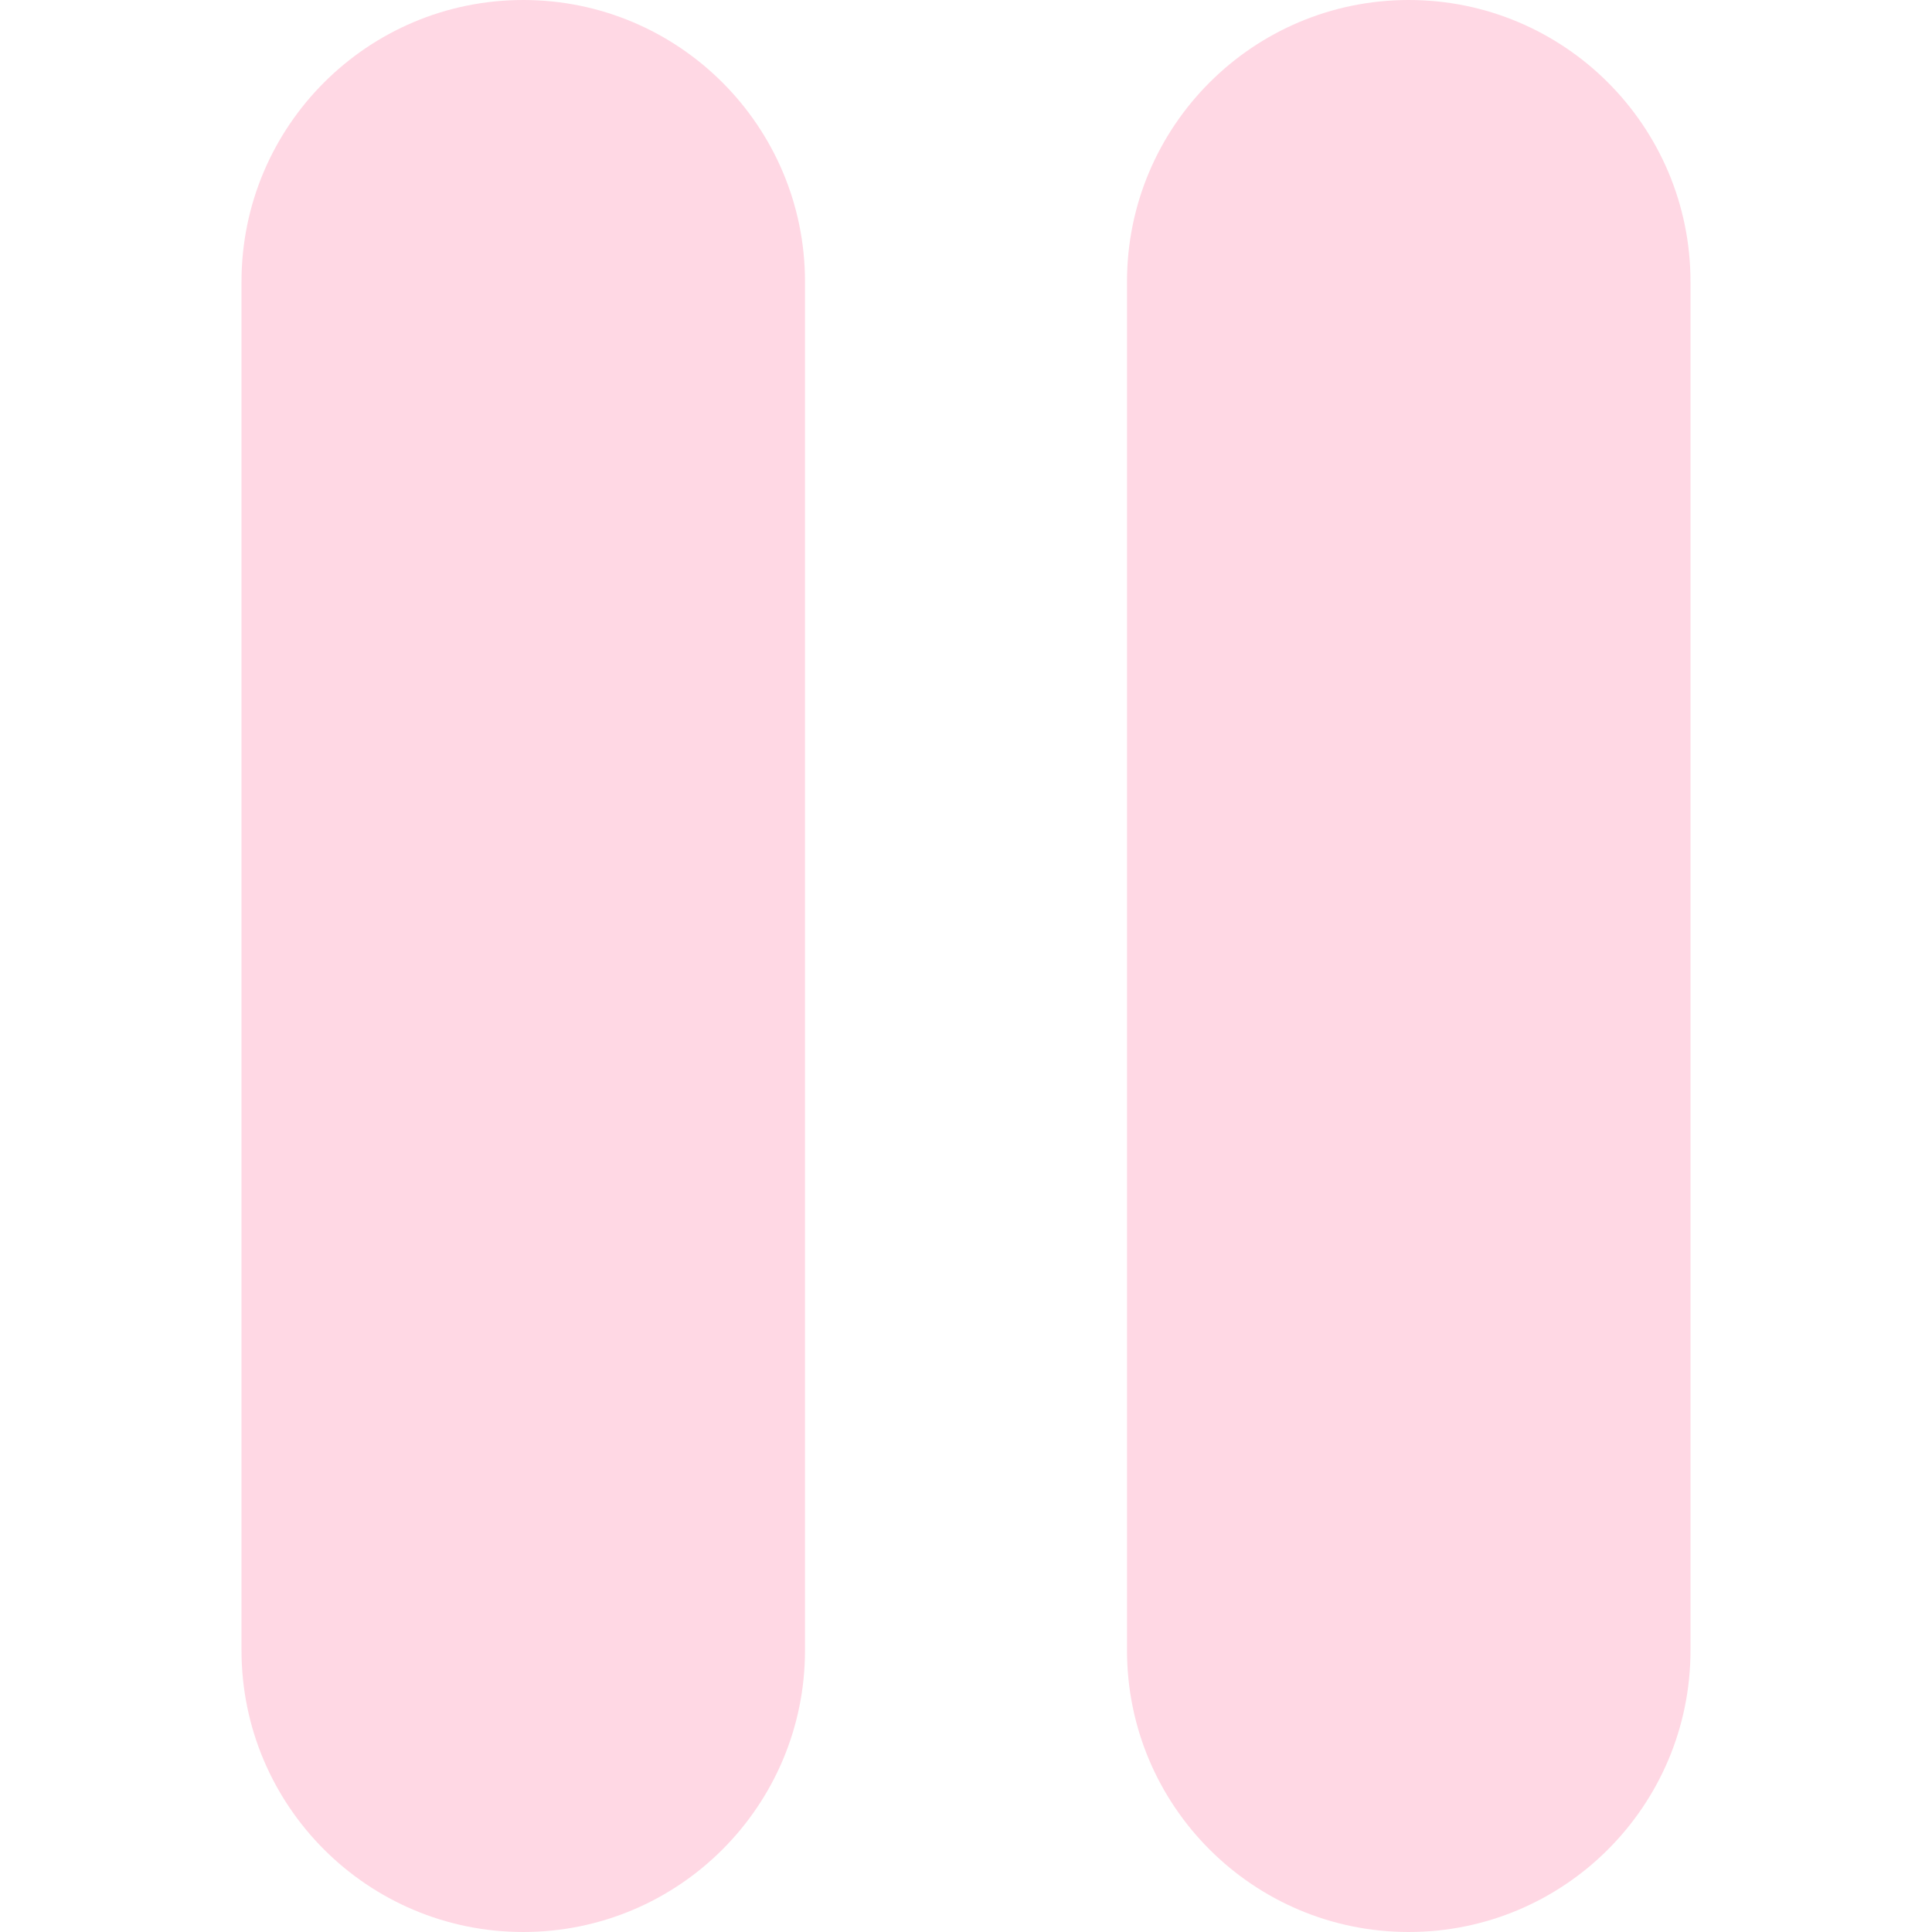
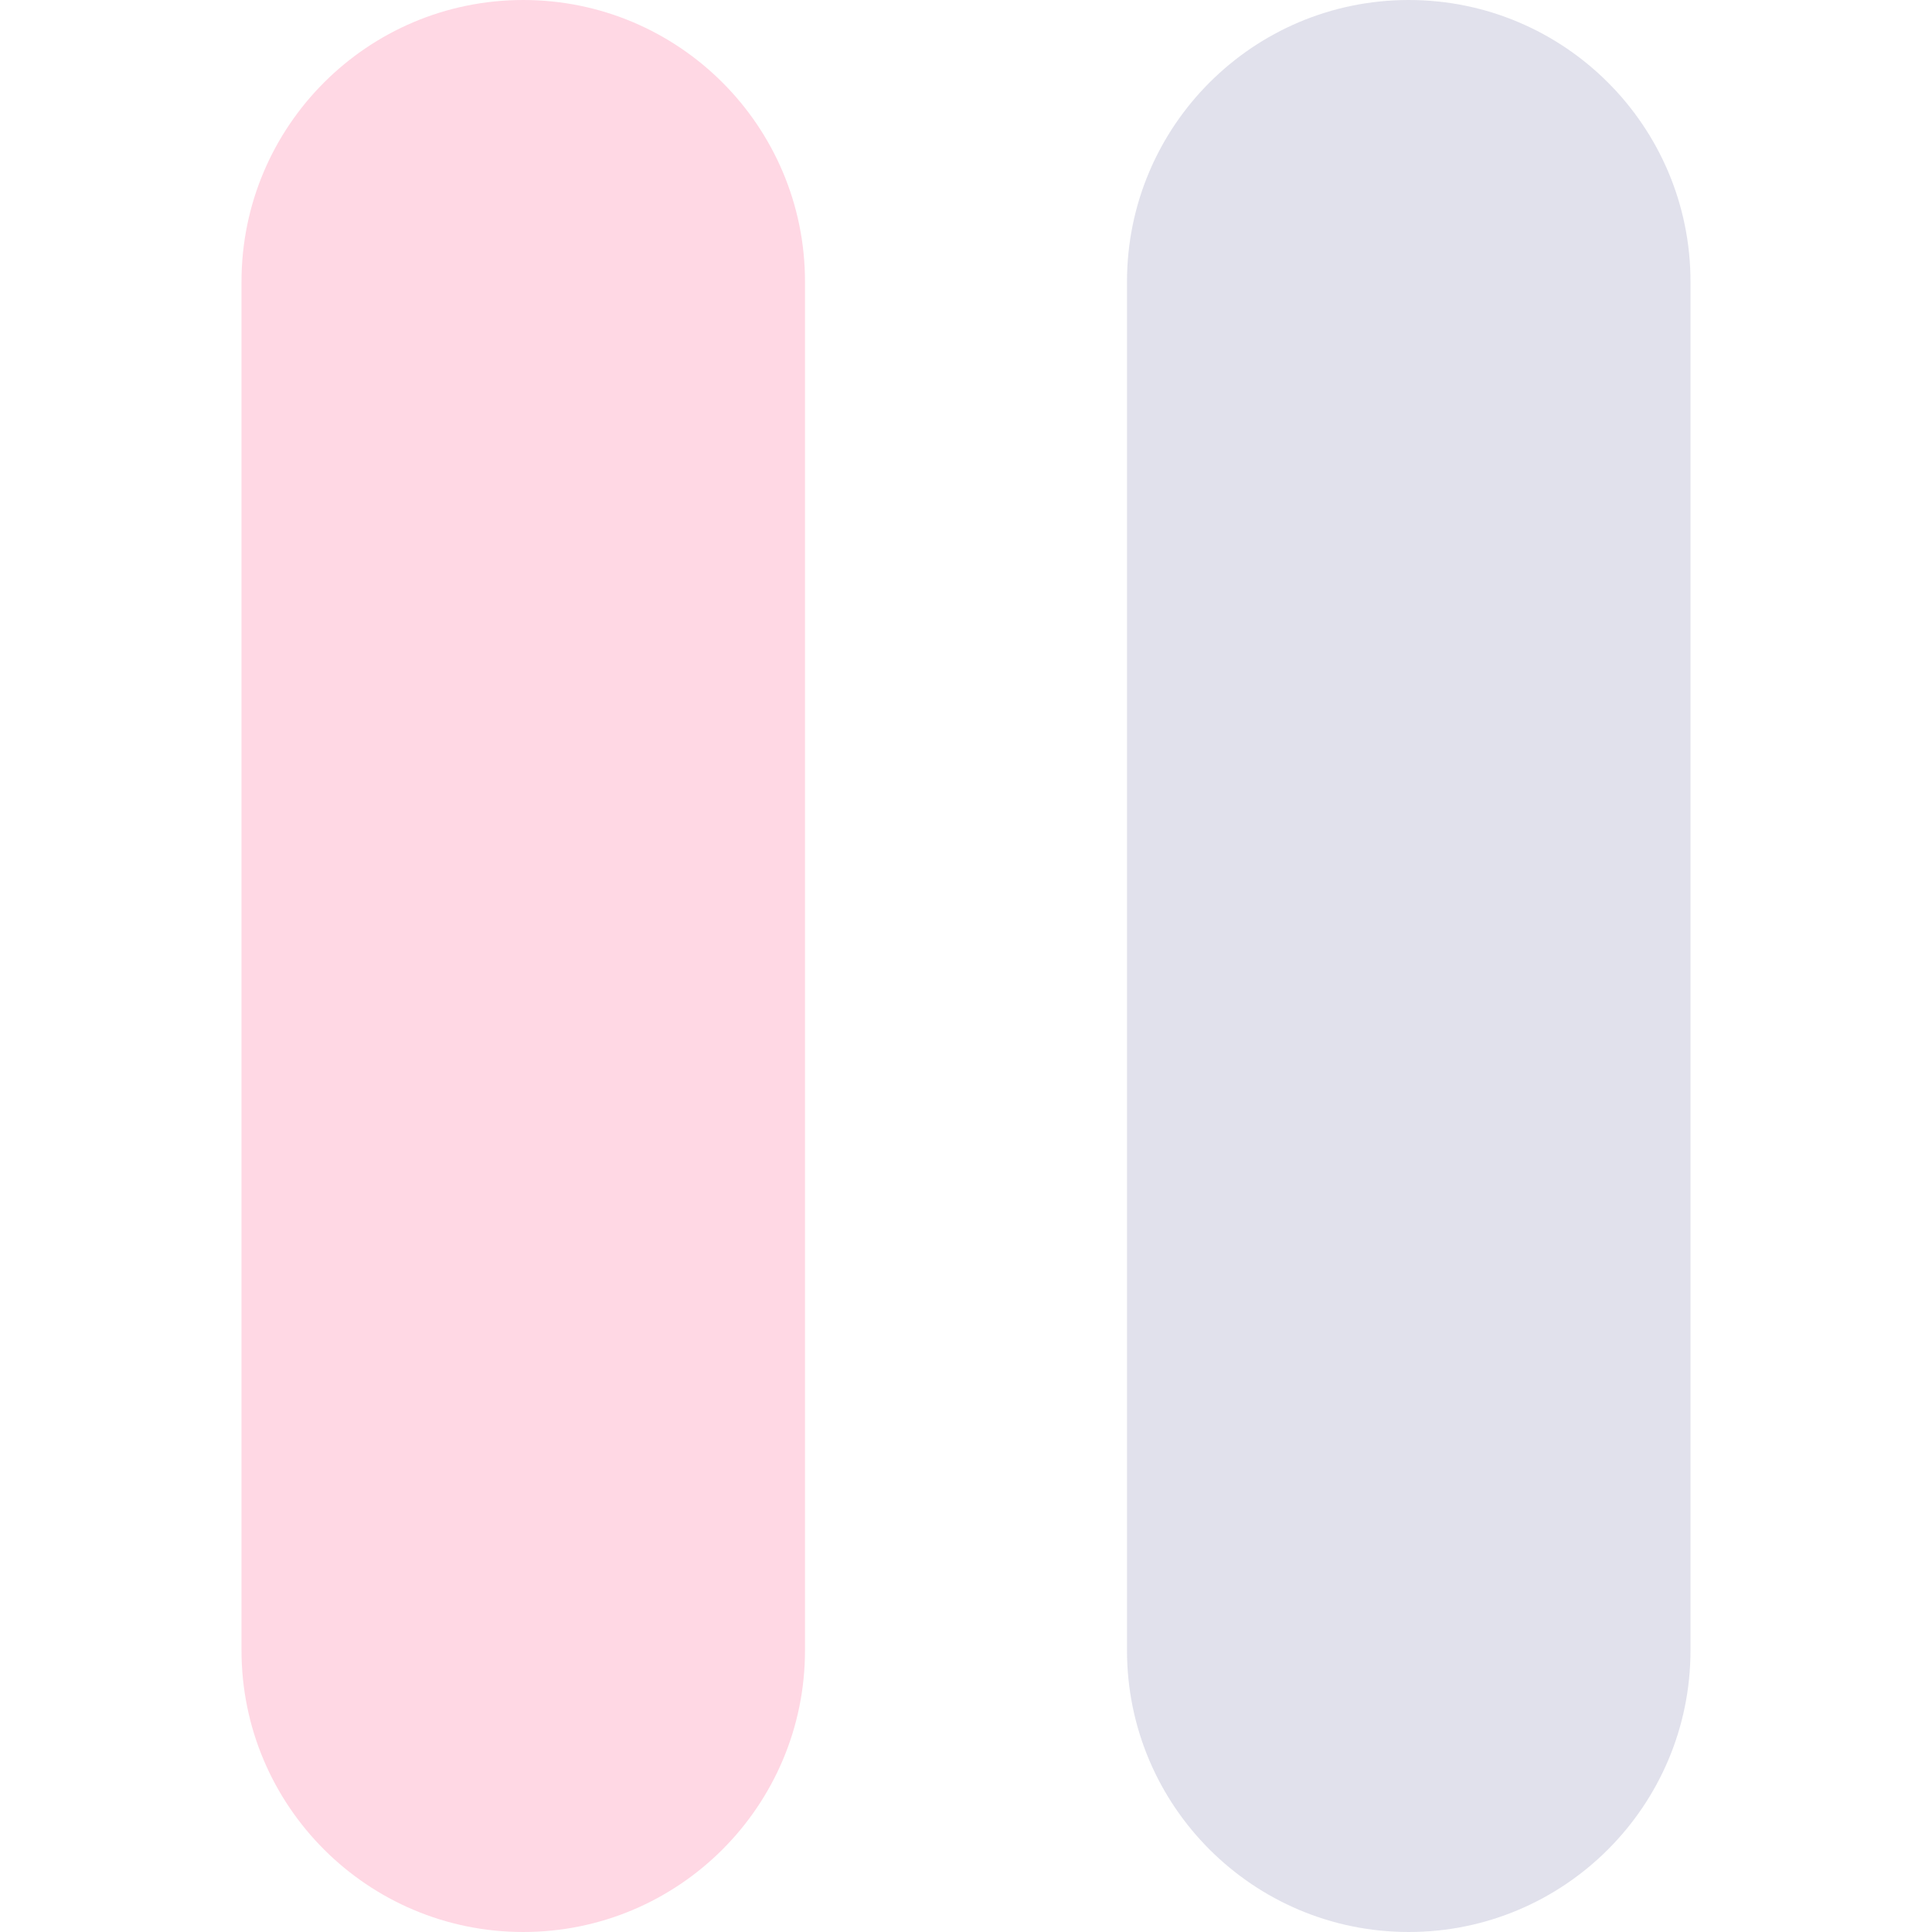
<svg xmlns="http://www.w3.org/2000/svg" version="1.1" width="512px" height="512px" x="0" y="0" viewBox="0 0 24 24" style="enable-background:new 0 0 512 512" xml:space="preserve">
  <g>
    <path d="M6.5,0A3.5,3.5,0,0,0,3,3.5v17a3.5,3.5,0,0,0,7,0V3.5A3.5,3.5,0,0,0,6.5,0Z" fill="#ffd8e4" data-original="#000000" />
-     <path d="M17.5,0A3.5,3.5,0,0,0,14,3.5v17a3.5,3.5,0,0,0,7,0V3.5A3.5,3.5,0,0,0,17.5,0Z" fill="#ffd8e4" data-original="#000000" />
+     <path d="M17.5,0A3.5,3.5,0,0,0,14,3.5v17a3.5,3.5,0,0,0,7,0V3.5A3.5,3.5,0,0,0,17.5,0Z" fill="#E1E1EC" data-original="#000000" />
  </g>
</svg>
